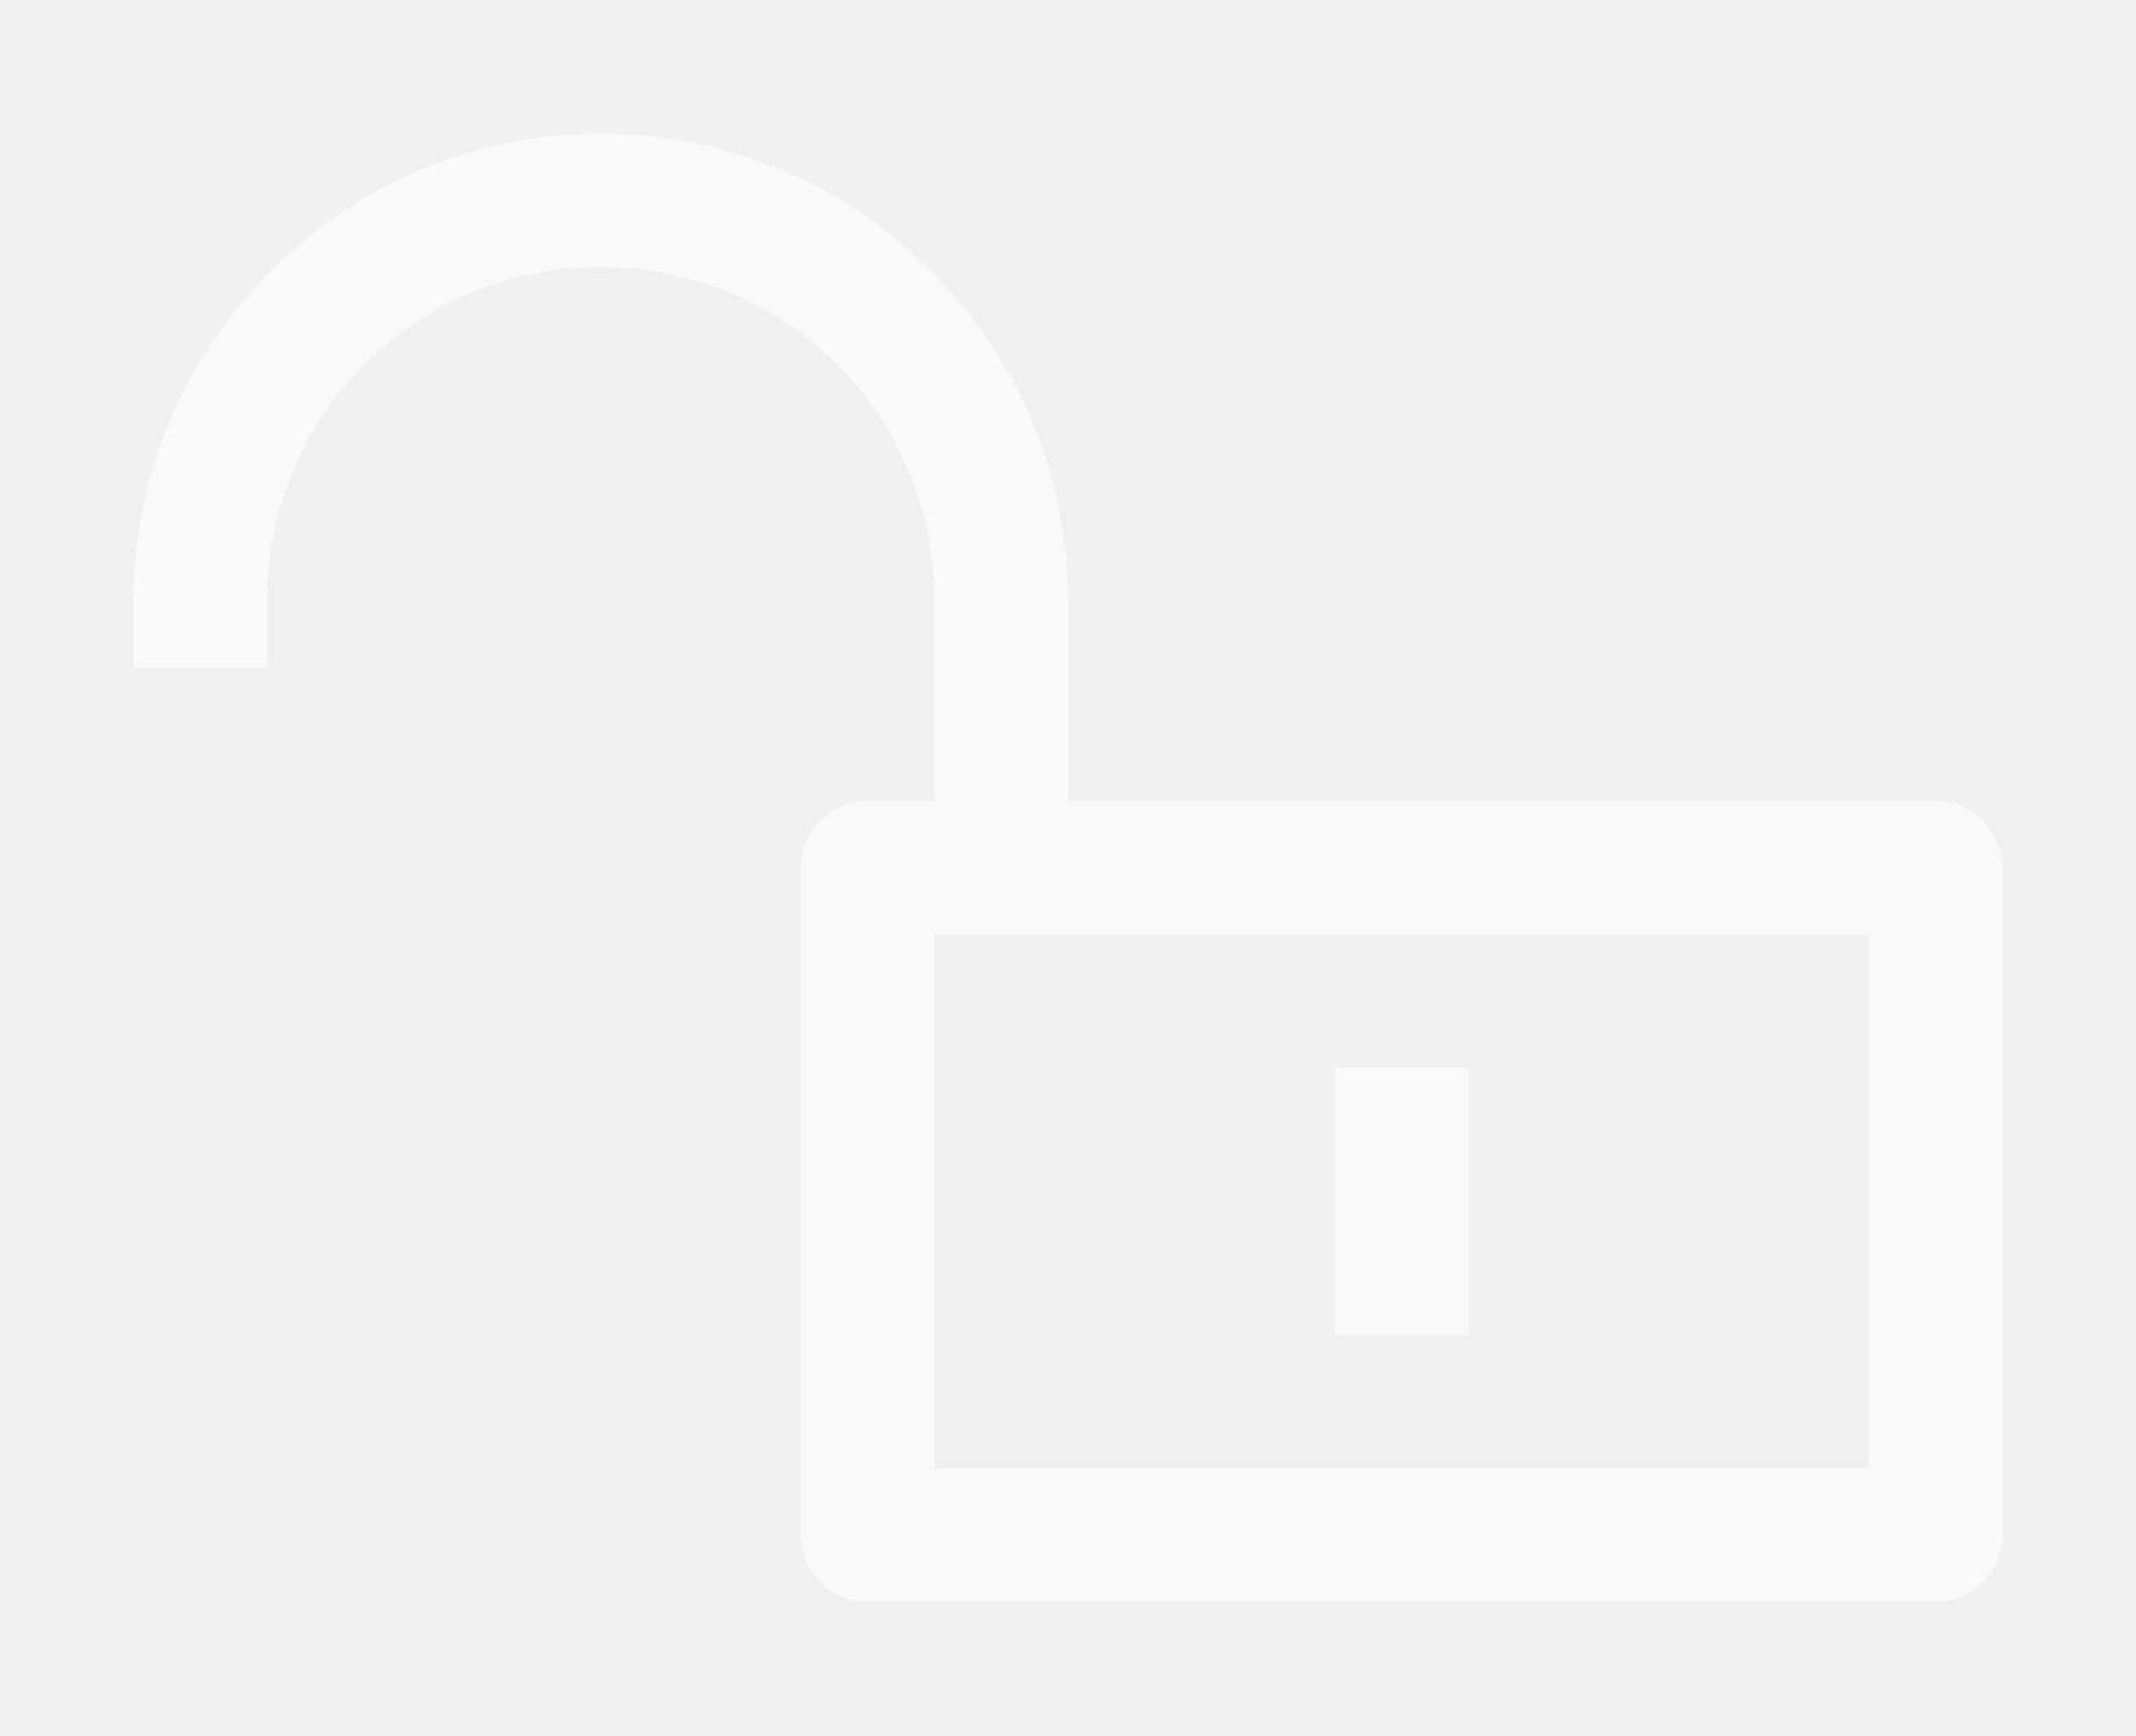
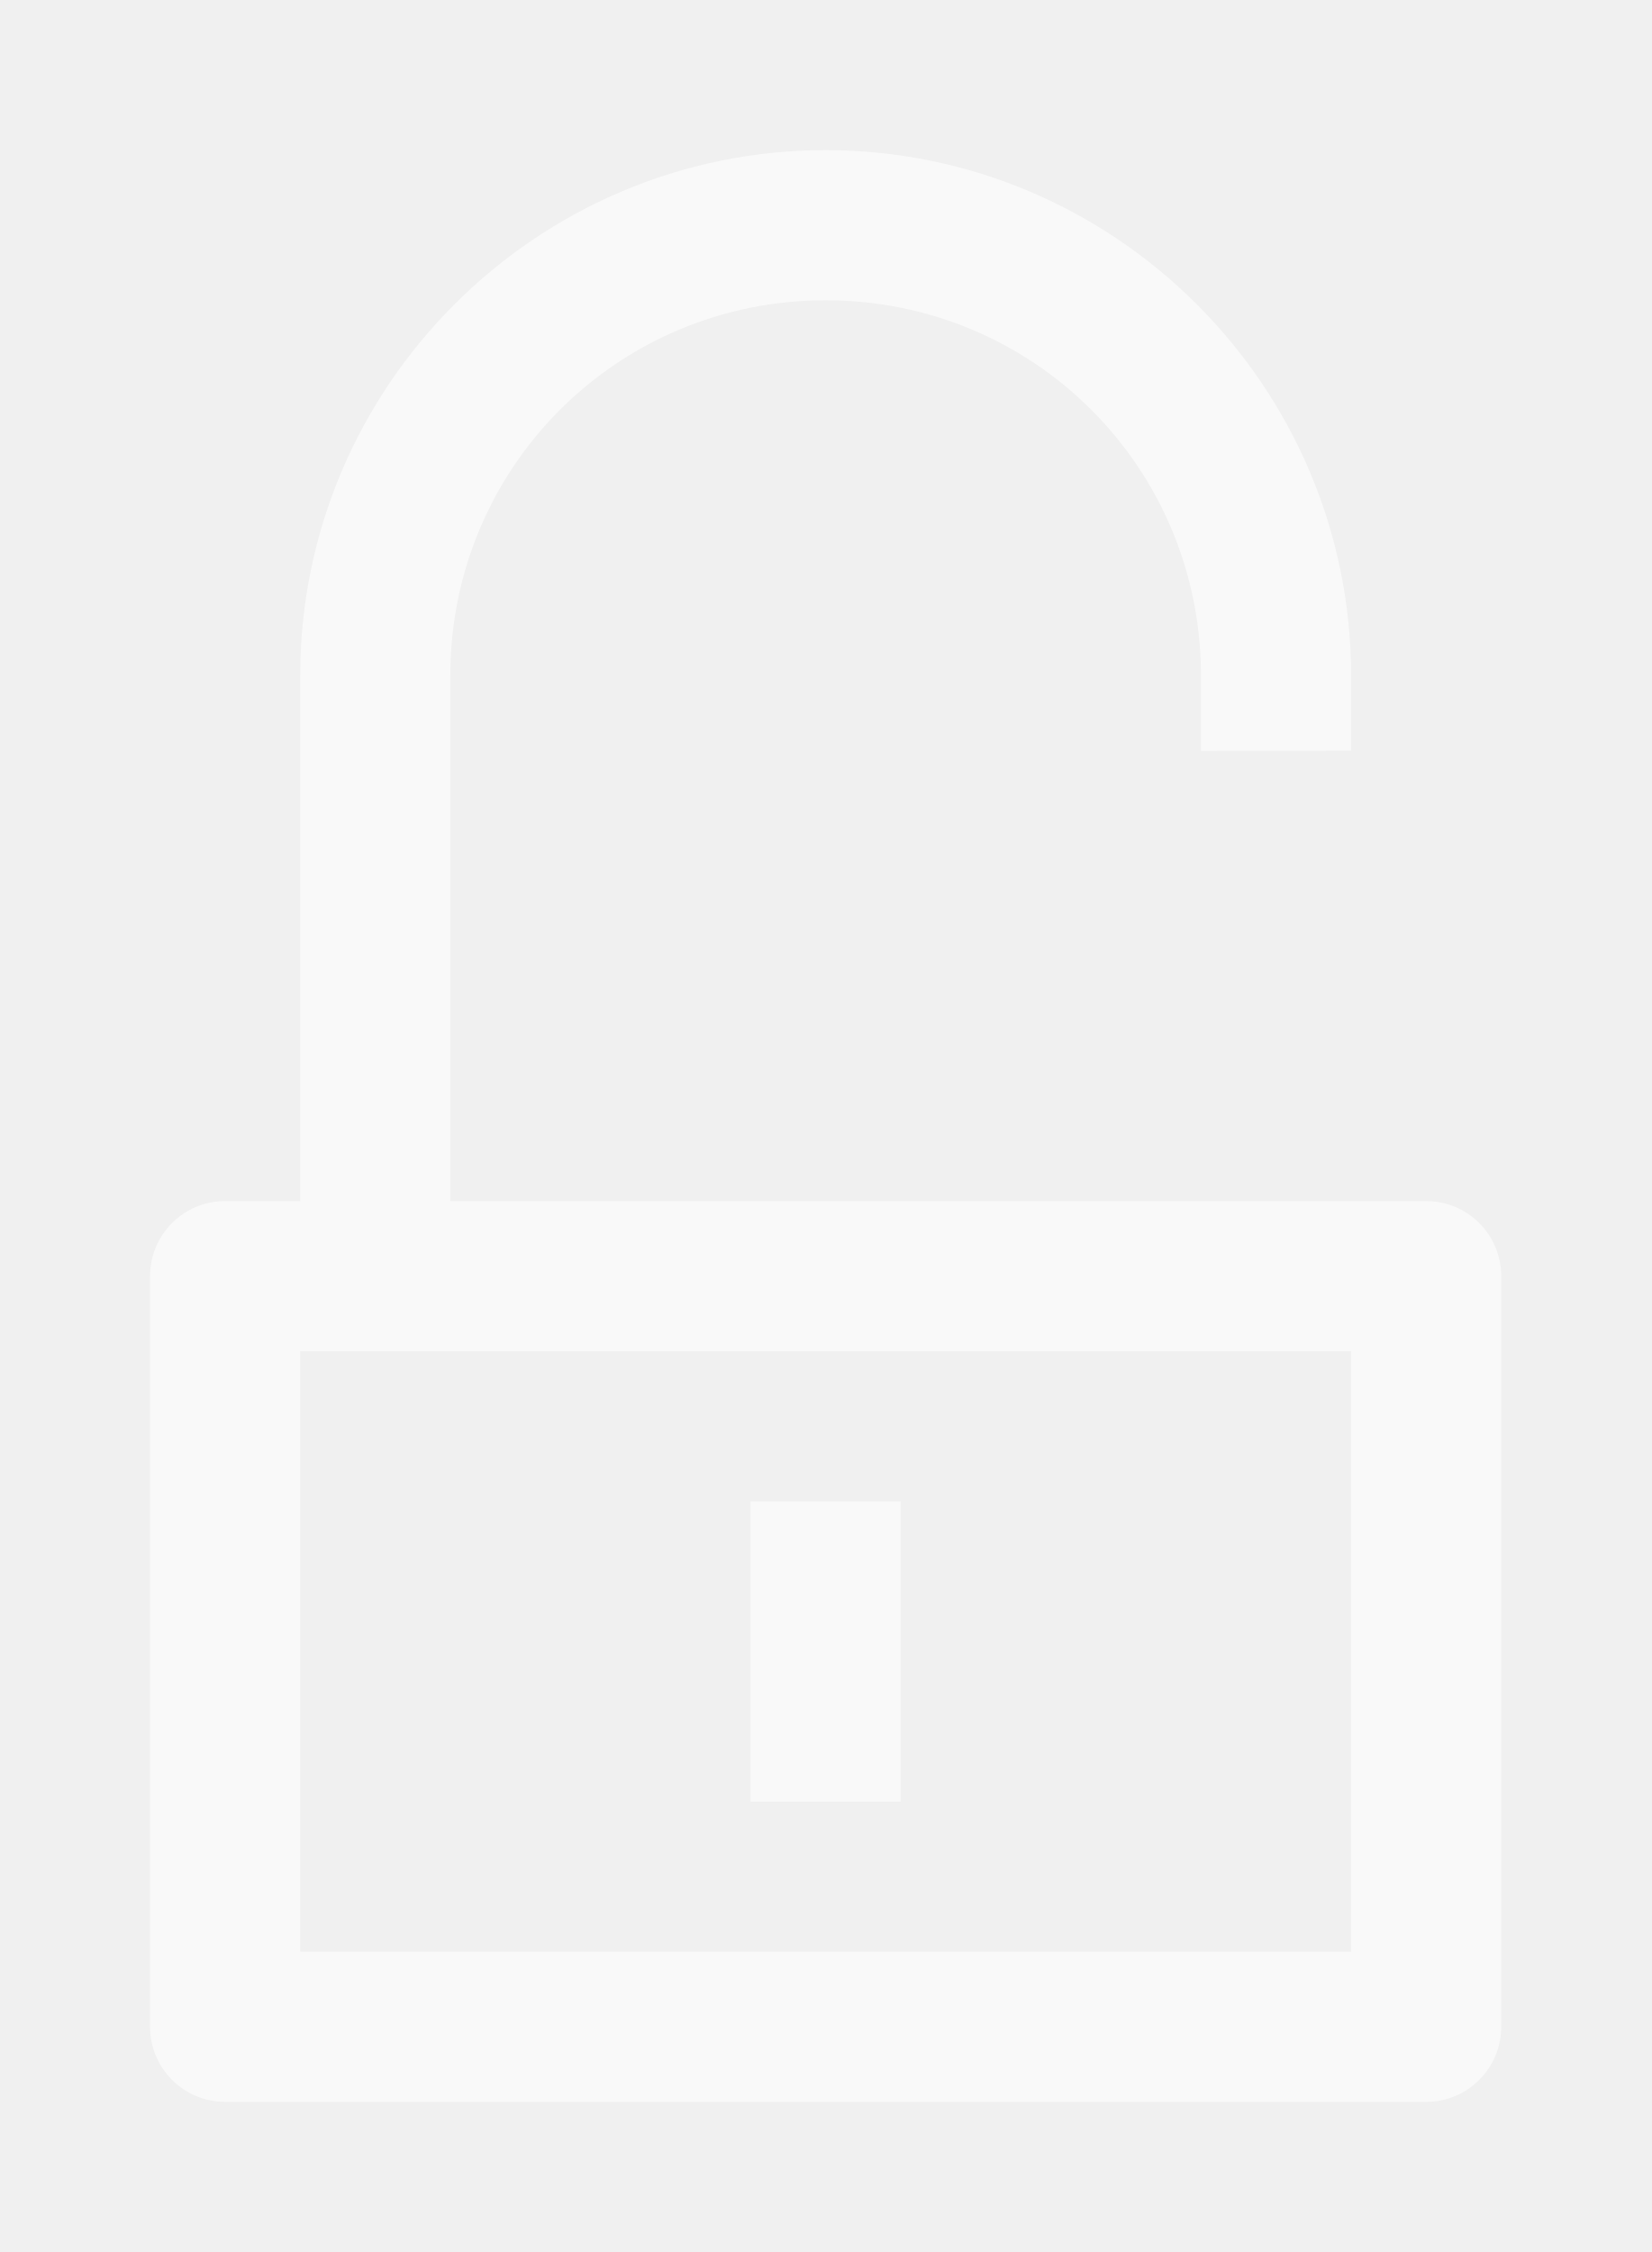
- <svg xmlns="http://www.w3.org/2000/svg" height="1300" viewBox="0 0 1600 1300" width="1600">
-   <g fill="#fff">
-     <path d="m303.5 600c-1.927 0-3.5 1.573-3.5 3.5v.5h1v-.5c0-1.387 1.113-2.5 2.5-2.5s2.5 1.113 2.5 2.5v1.5h-.5a.5.5 0 0 0 -.5.5v5a.5.5 0 0 0 .5.5h8a.5.5 0 0 0 .5-.5v-5a.5.5 0 0 0 -.5-.5h-6.5v-1.5c0-1.927-1.573-3.5-3.5-3.5zm2.5 6h7v4h-7zm3 1v2h1v-2z" opacity=".6" transform="matrix(100 0 0 100 -29900 -59900)" />
+ <svg xmlns="http://www.w3.org/2000/svg" id="svg1" height="1500" viewBox="0 0 1100 1500" width="1100">
+   <g id="g1" fill="#fff" fill-opacity=".6" transform="matrix(1 .00001161 -.00001161 1 -500.0316 100.0146)">
+     <path id="path1" d="m1049.993-.027v.002c-192.707.002-349.998 157.297-349.996 350.004l.002 349.998-50.717.001c-27.281.388-49.278 22.624-49.281 49.997l-0 500c.003 27.613 22.388 49.995 50.001 49.998l800.0.001c27.613 0 49.996-22.39 49.999-50.003l0-500c0-27.613-22.388-49.994-50.001-49.997l-432.391-.001-217.611.004-.002-349.998c0-138.663 111.334-250.001 249.997-250.003 138.663-.002 250.001 111.334 250.003 249.997v50l-.178.109 100.178-.112v-50c.01-192.707-157.297-349.998-350.004-349.996zm-349.991 800.002 700-.002.001 400-700.0 0zm299.999 99.997 0 200 100 .001-0-200z" fill="#fff" fill-opacity=".6" stroke-width="100" />
  </g>
</svg>
